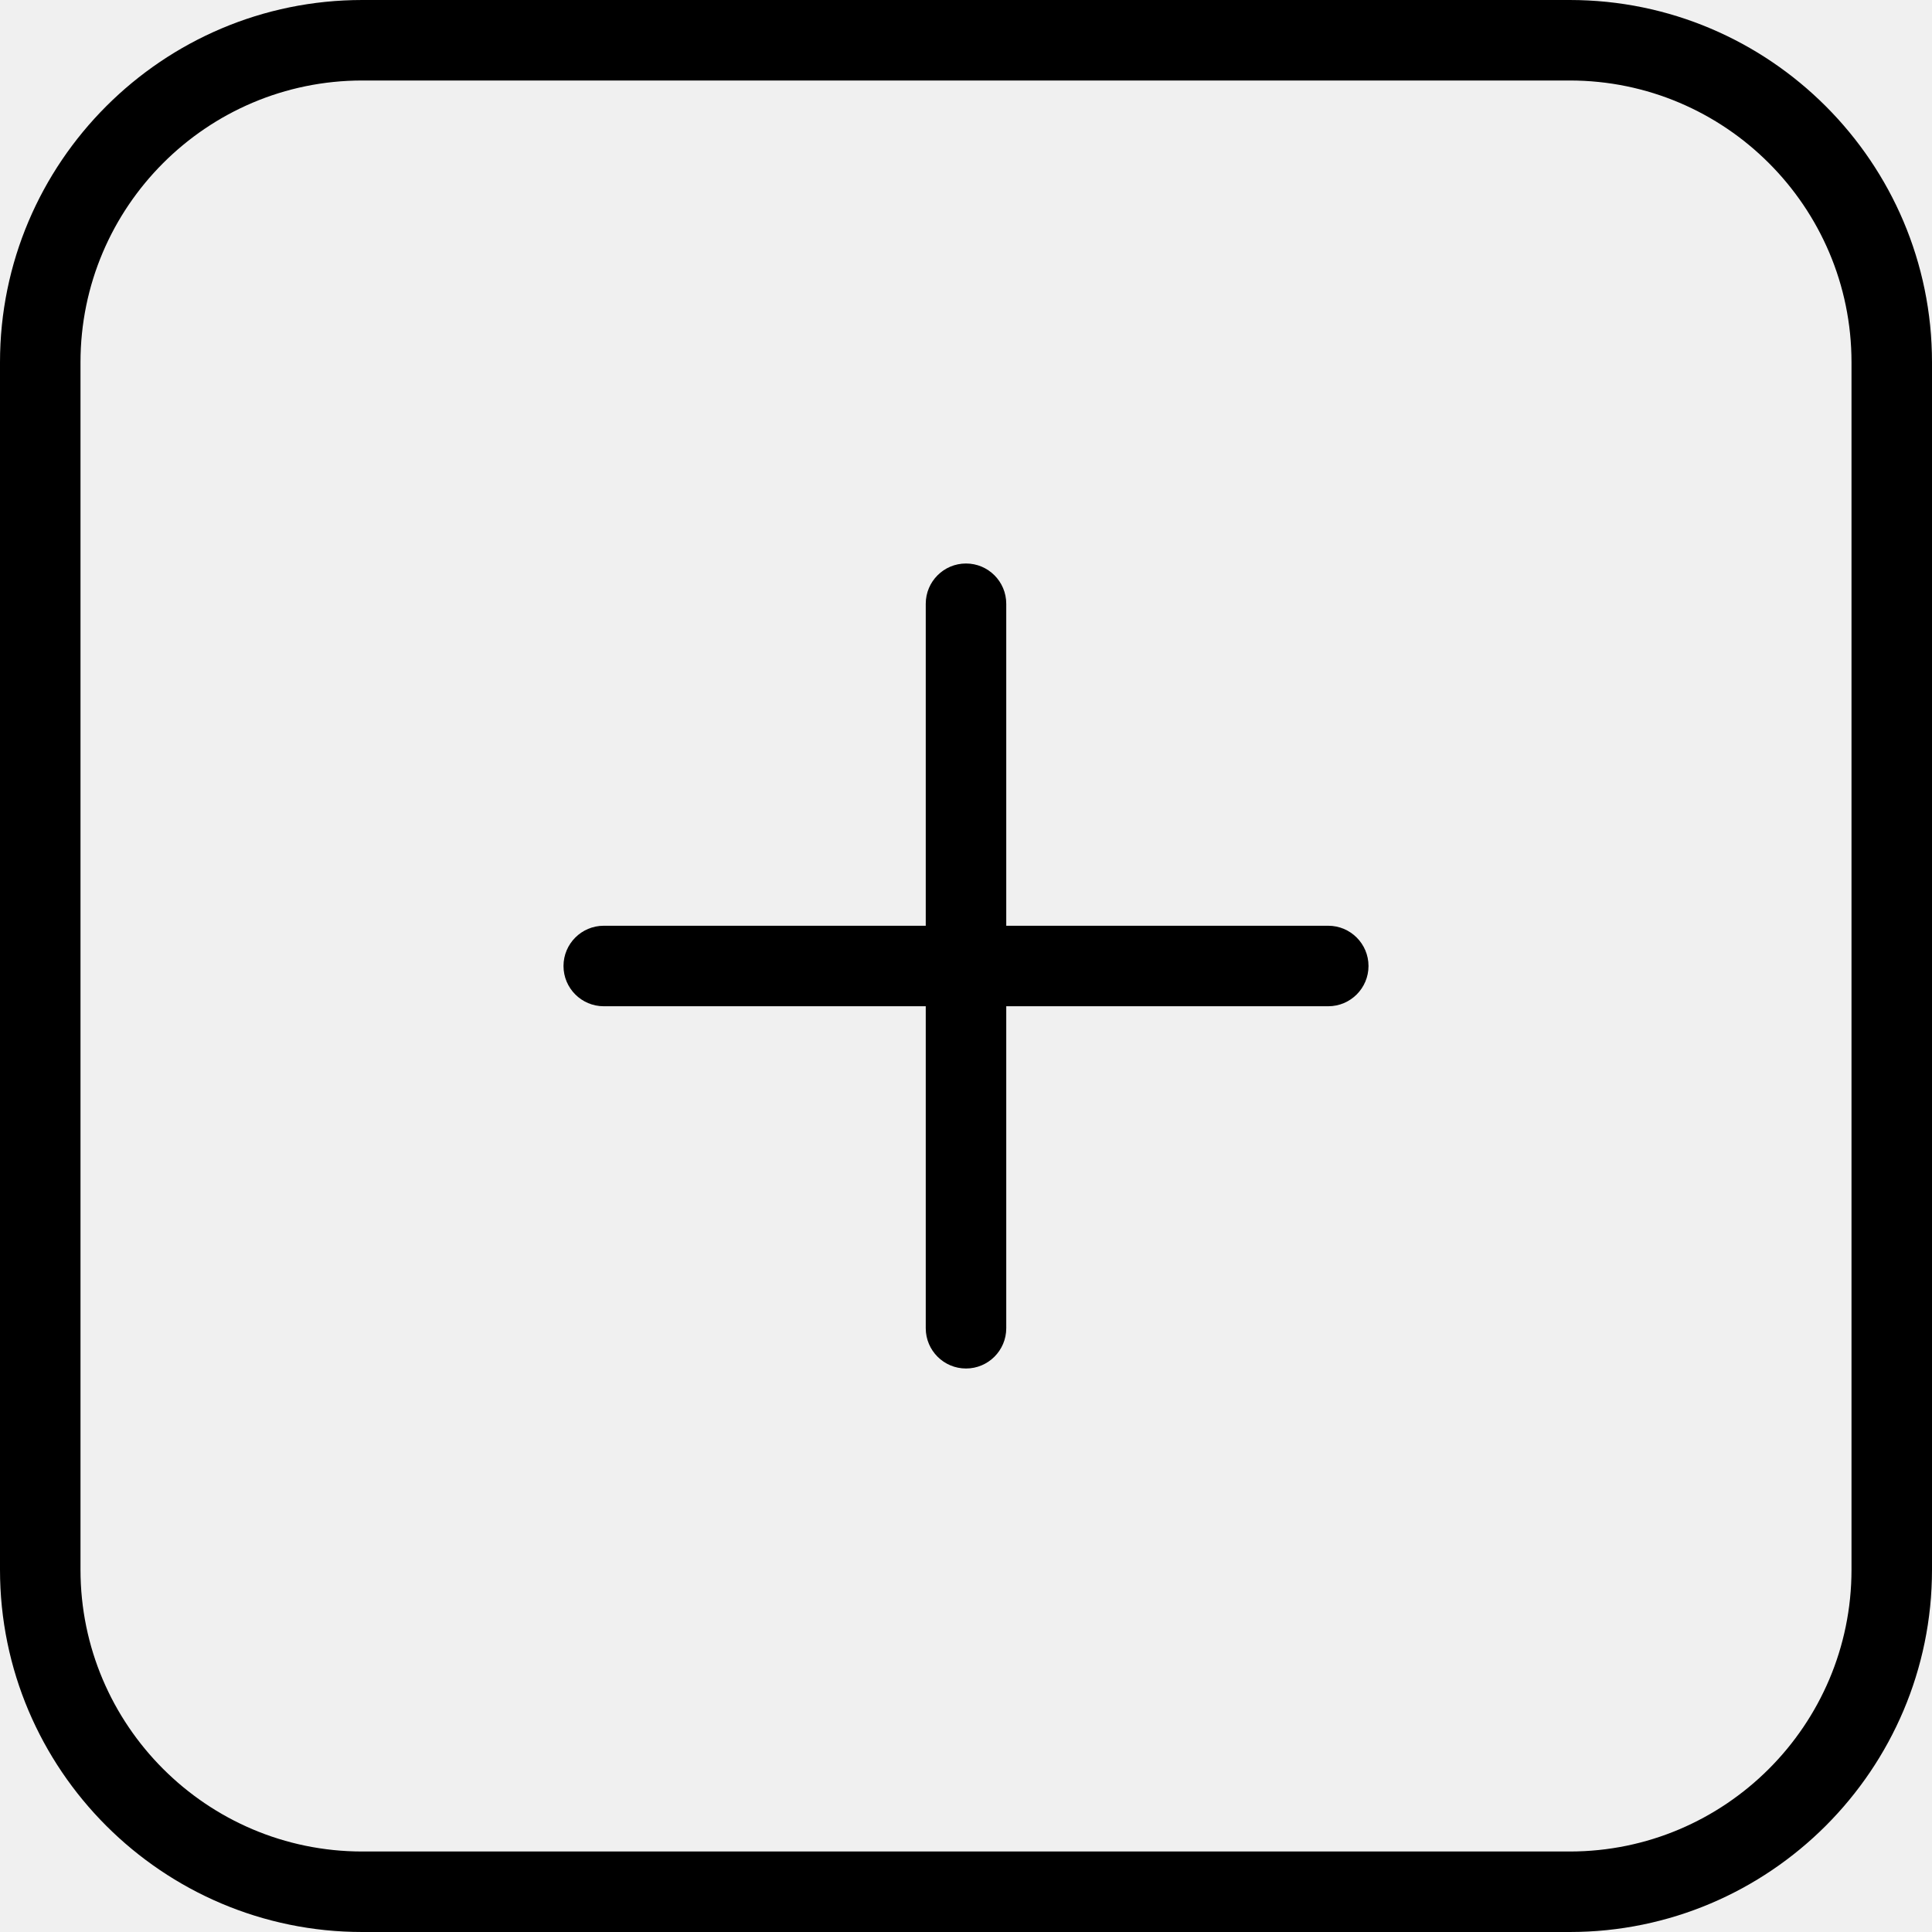
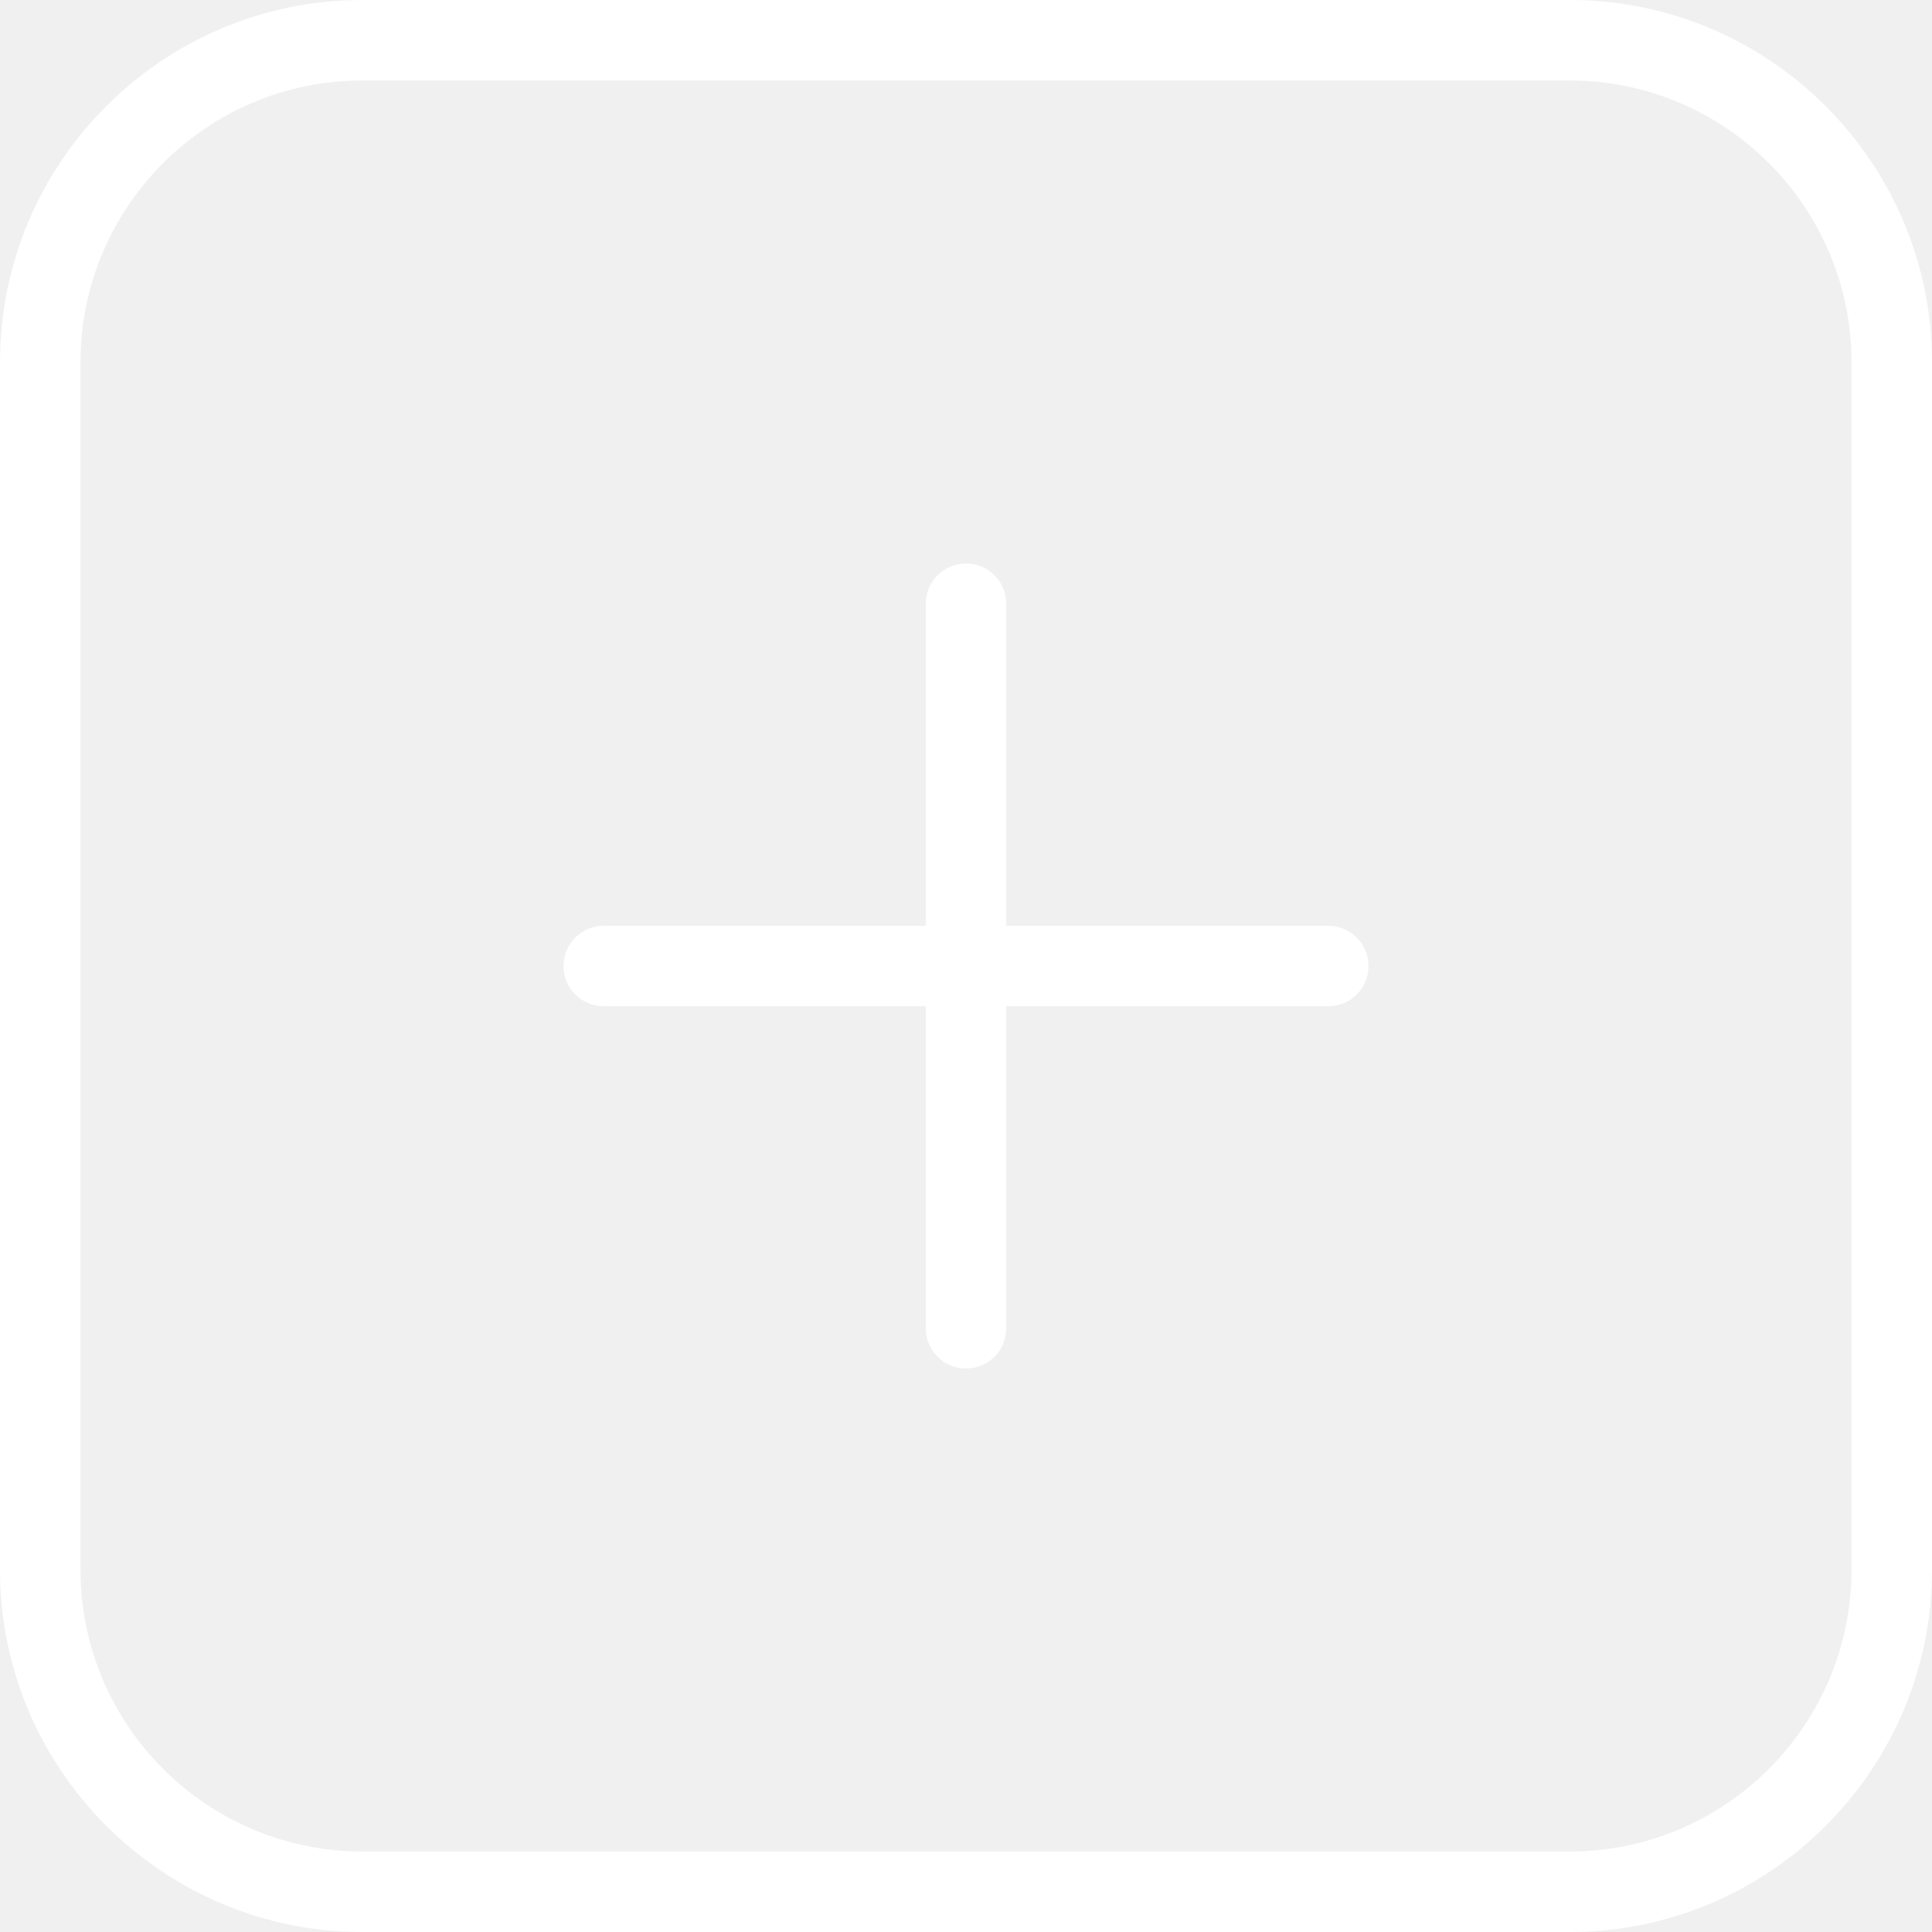
- <svg xmlns="http://www.w3.org/2000/svg" id="Layer_1" data-name="Layer 1" viewBox="0 0 24 24" width="512" height="512">
+ <svg xmlns="http://www.w3.org/2000/svg" id="Layer_1" data-name="Layer 1" viewBox="0 0 24 24" width="512" height="512" fill="#fff">
  <path d="M17,12c0,.276-.224,.5-.5,.5h-4v4c0,.276-.224,.5-.5,.5s-.5-.224-.5-.5v-4H7.5c-.276,0-.5-.224-.5-.5s.224-.5,.5-.5h4V7.5c0-.276,.224-.5,.5-.5s.5,.224,.5,.5v4h4c.276,0,.5,.224,.5,.5Zm7-7.5v15c0,2.481-2.019,4.5-4.5,4.5H4.5c-2.481,0-4.5-2.019-4.5-4.5V4.5C0,2.019,2.019,0,4.5,0h15c2.481,0,4.5,2.019,4.5,4.5Zm-1,0c0-1.93-1.57-3.5-3.5-3.5H4.5c-1.93,0-3.5,1.57-3.5,3.5v15c0,1.93,1.57,3.5,3.5,3.5h15c1.93,0,3.5-1.57,3.5-3.5V4.5Z" />
</svg>
